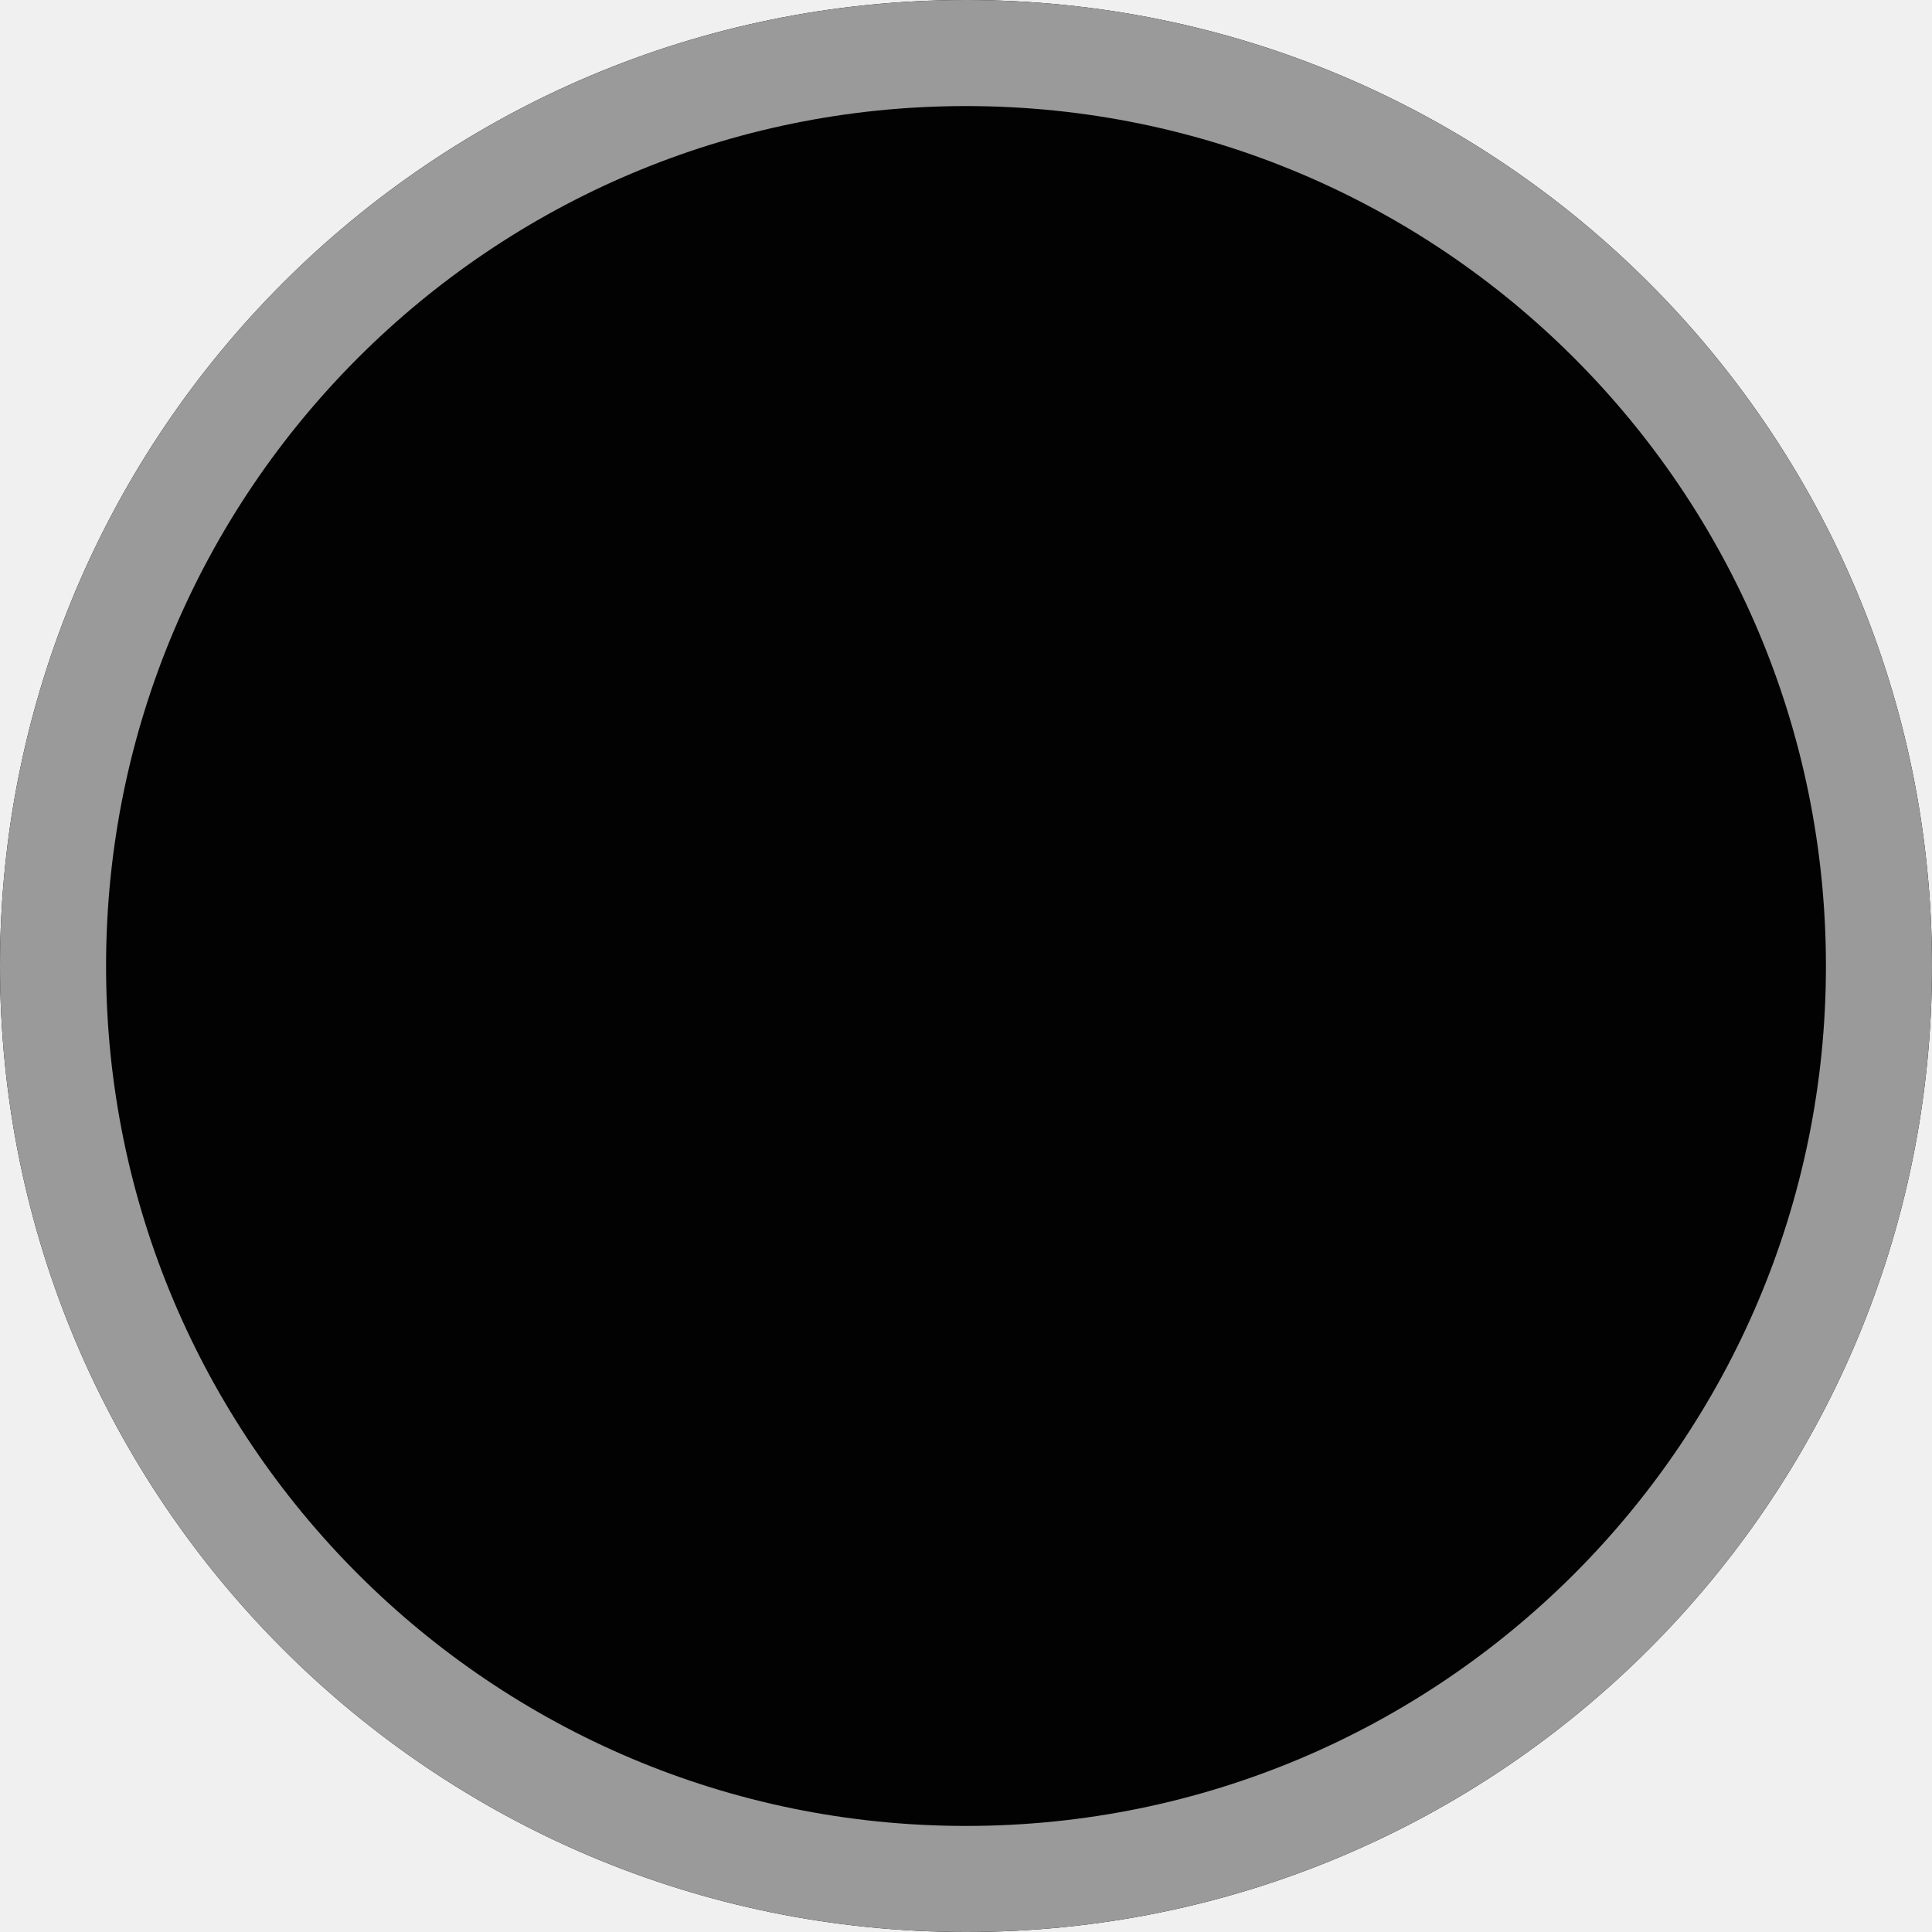
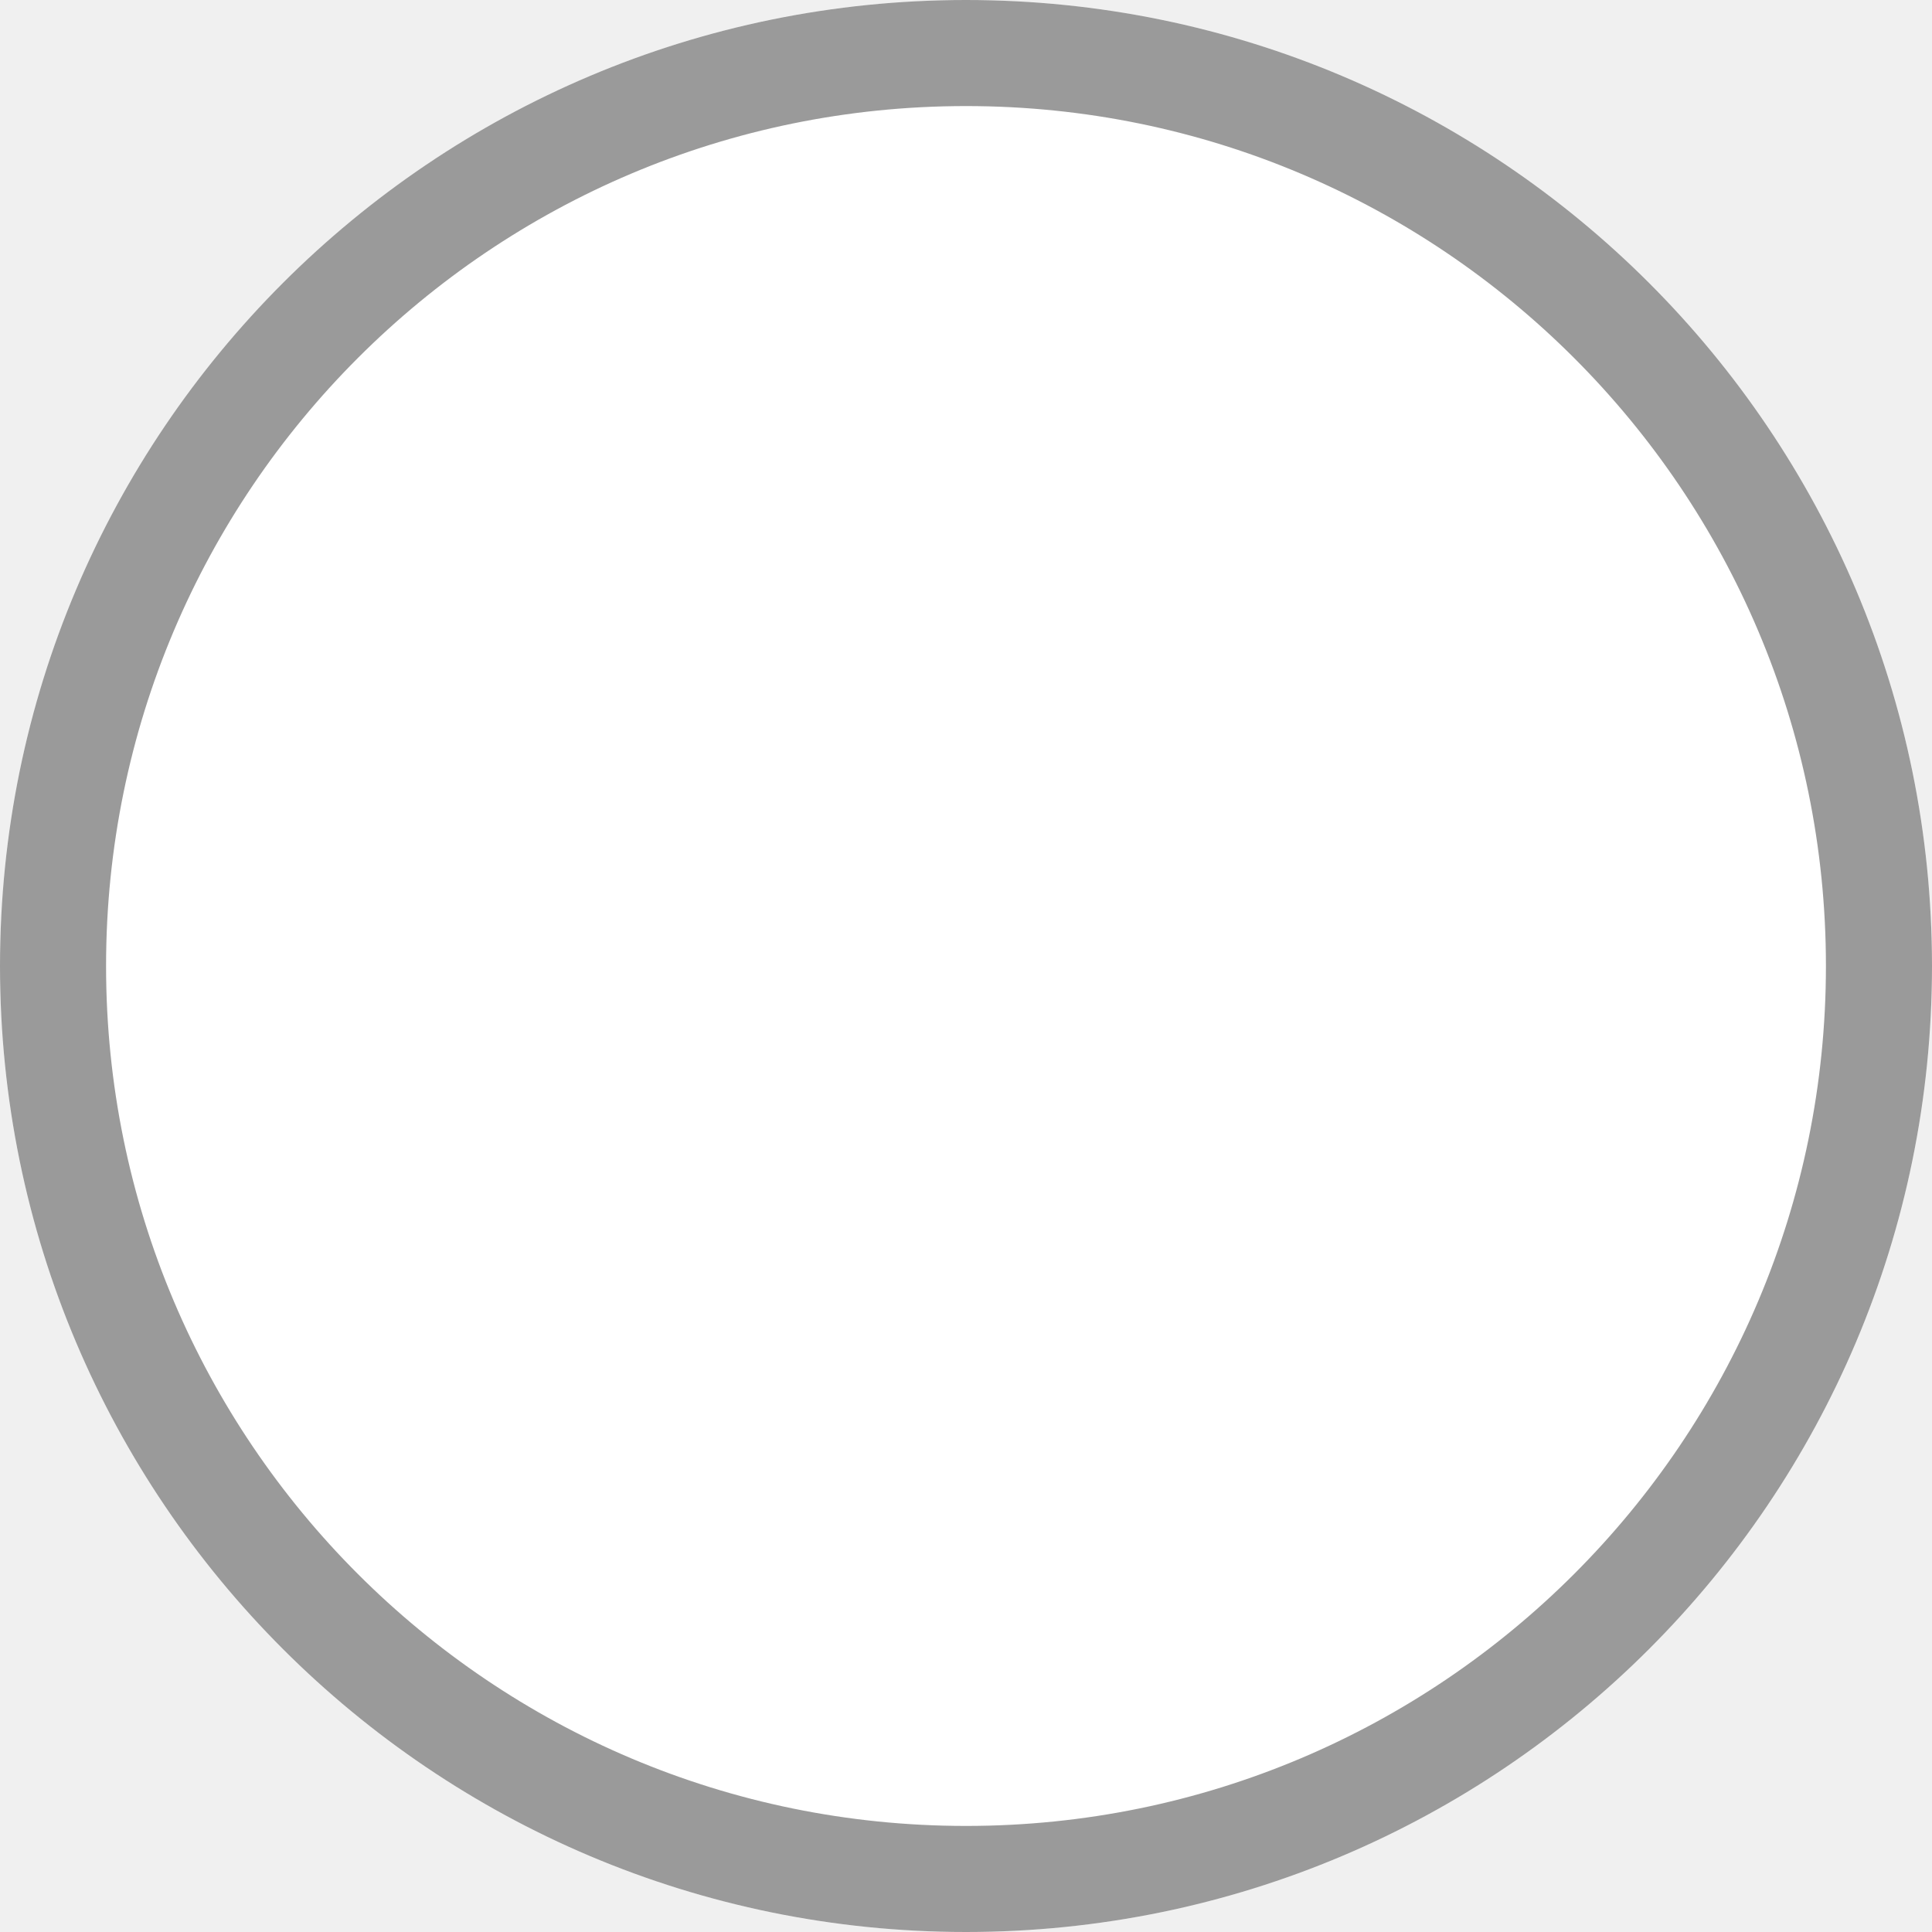
<svg xmlns="http://www.w3.org/2000/svg" height="36.43" viewBox="0 0 36.43 36.43" width="36.43">
-   <g fill="currentColor" opacity=".99" stroke="#999" stroke-width="2">
+   <g fill="white" opacity=".99" stroke="#999" stroke-width="2">
    <circle cx="18.215" cy="18.215" r="18.215" stroke="none" />
    <circle cx="18.215" cy="18.215" fill="none" r="17.215" />
  </g>
</svg>
